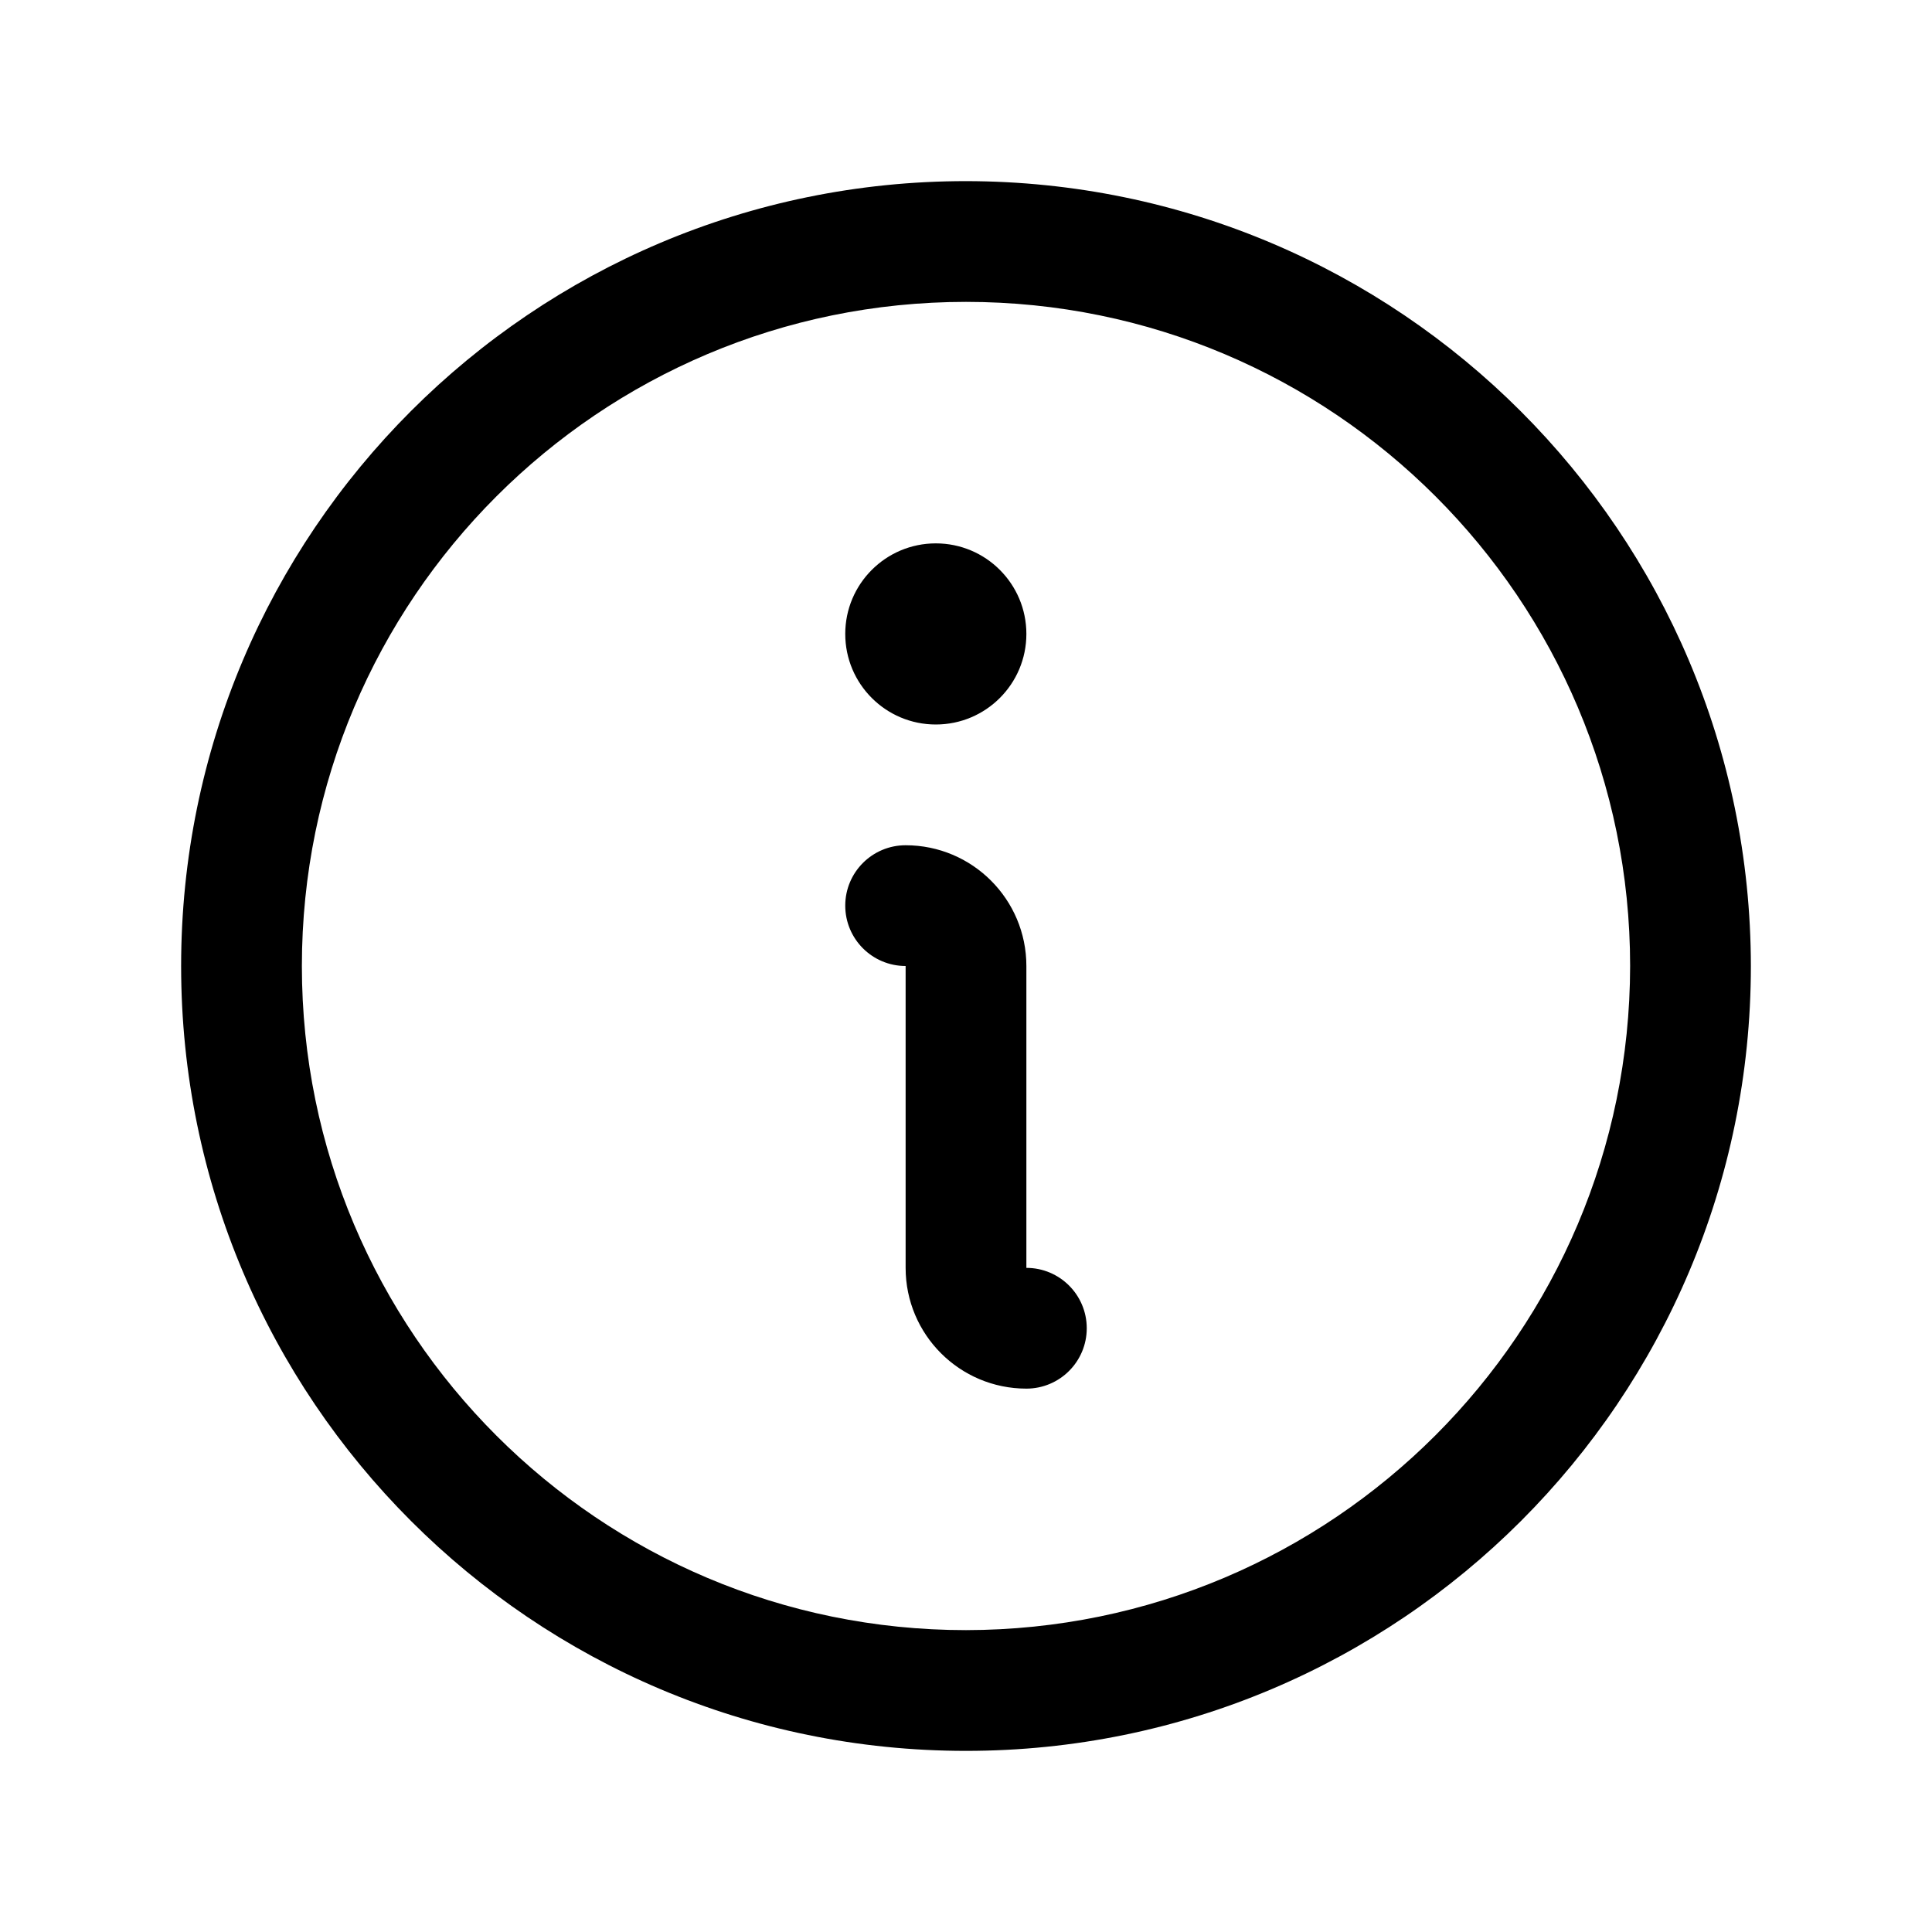
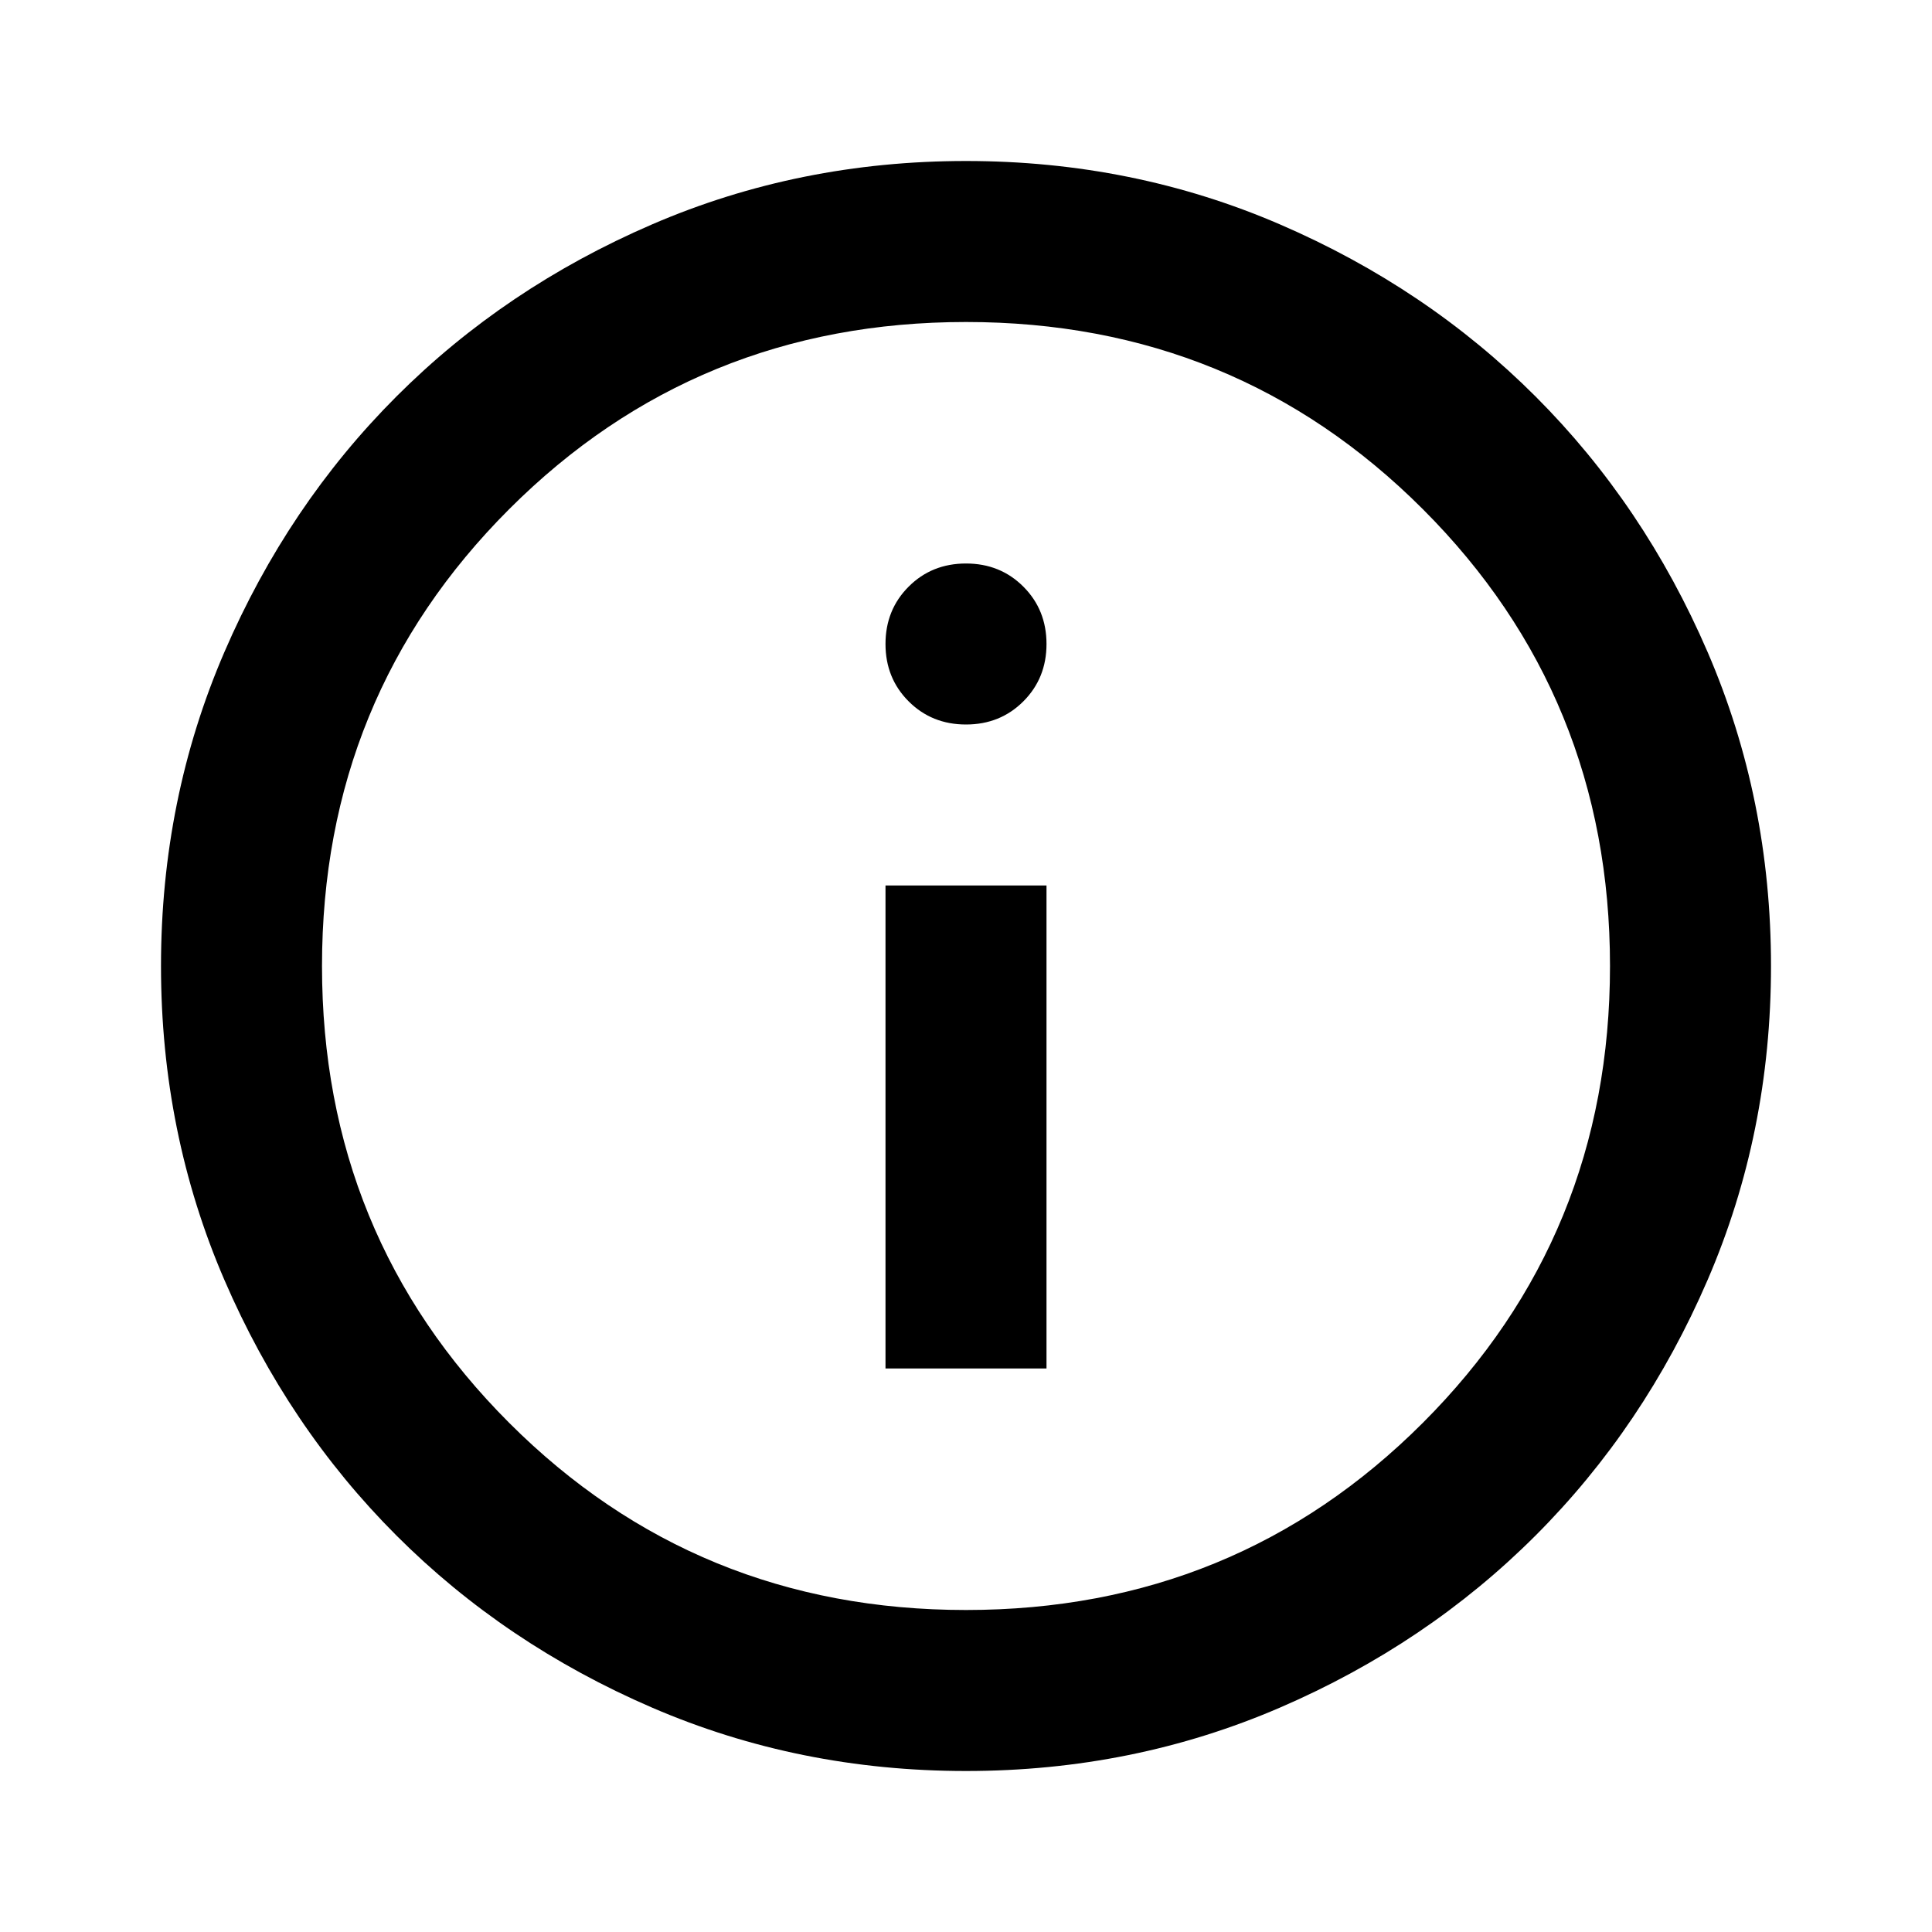
- <svg xmlns="http://www.w3.org/2000/svg" viewBox="0 0 256 256">
-   <path d="M128,24A104,104,0,1,0,232,128,104.11,104.11,0,0,0,128,24Zm0,192a88,88,0,1,1,88-88A88.1,88.1,0,0,1,128,216Zm16-40a8,8,0,0,1-8,8,16,16,0,0,1-16-16V128a8,8,0,0,1,0-16,16,16,0,0,1,16,16v40A8,8,0,0,1,144,176ZM112,84a12,12,0,1,1,12,12A12,12,0,0,1,112,84Z" />
+ <svg xmlns="http://www.w3.org/2000/svg" viewBox="0 -960 960 960">
+   <path d="M440-280h80v-240h-80v240Zm40-320q17 0 28.5-11.5T520-640q0-17-11.5-28.5T480-680q-17 0-28.5 11.5T440-640q0 17 11.5 28.5T480-600Zm0 520q-83 0-156-31.5T197-197q-54-54-85.5-127T80-480q0-83 31.5-156T197-763q54-54 127-85.5T480-880q83 0 156 31.5T763-763q54 54 85.5 127T880-480q0 83-31.5 156T763-197q-54 54-127 85.5T480-80Zm0-80q134 0 227-93t93-227q0-134-93-227t-227-93q-134 0-227 93t-93 227q0 134 93 227t227 93Zm0-320Z" />
</svg>
